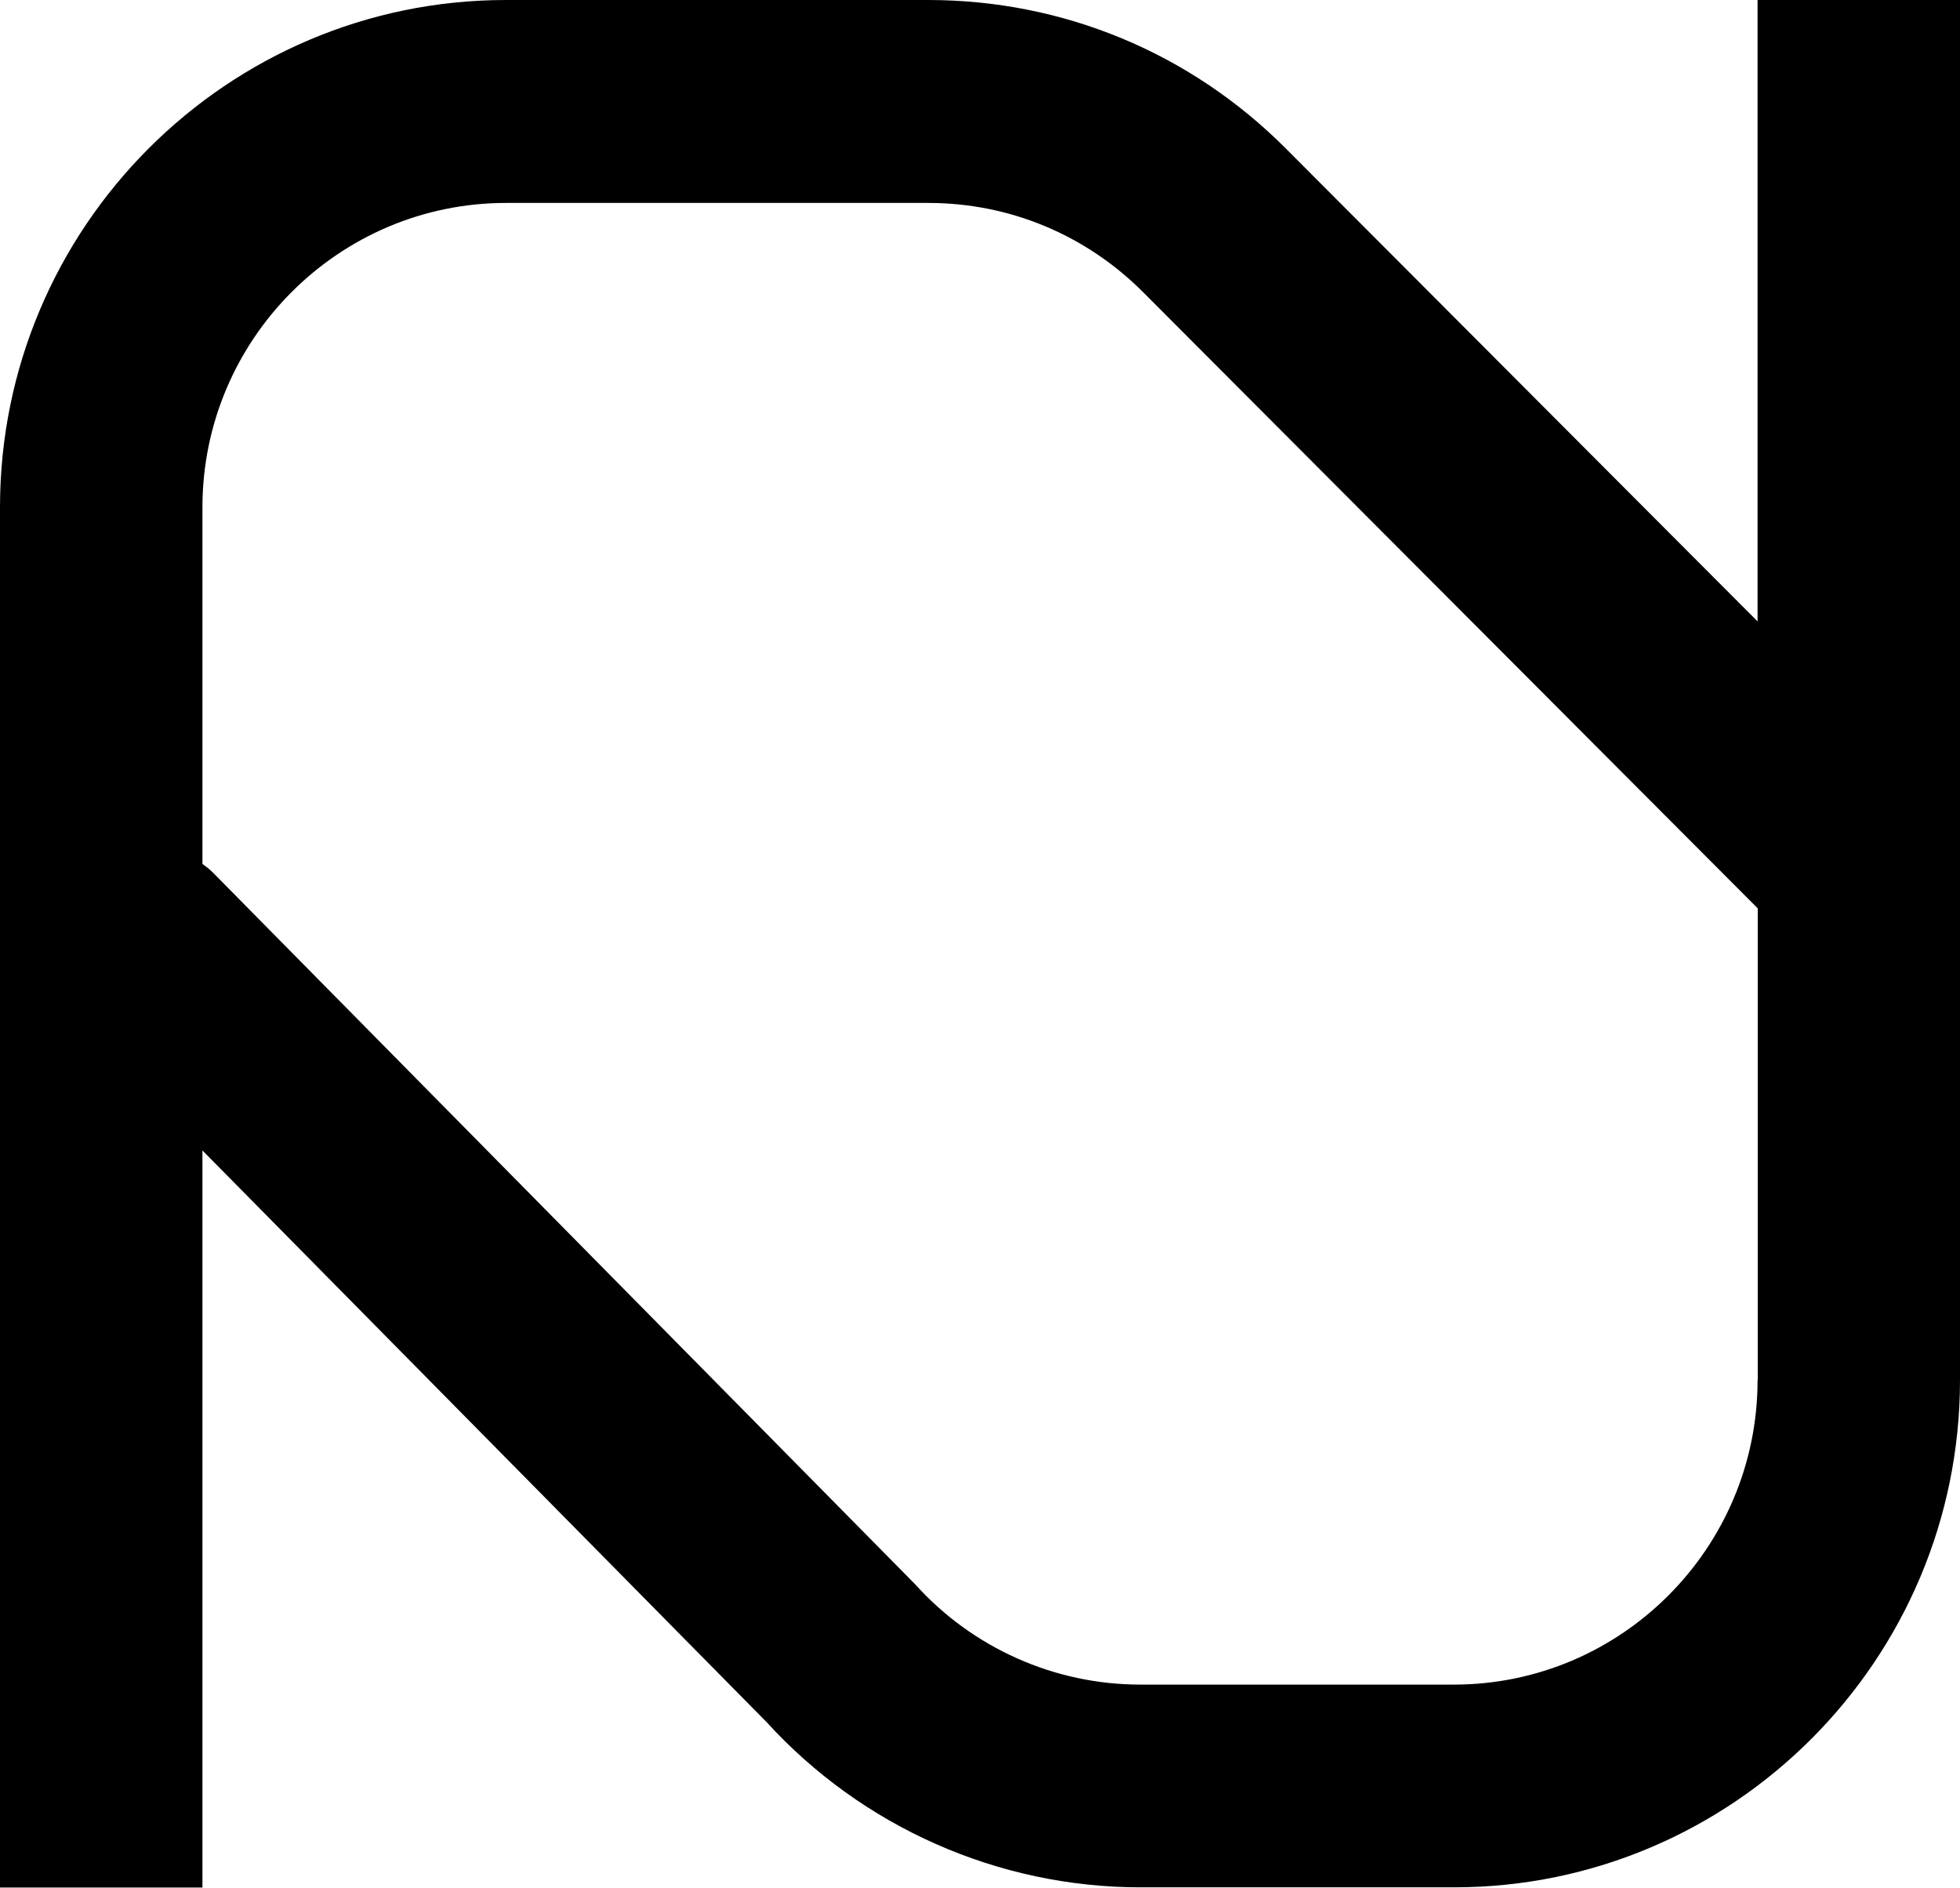
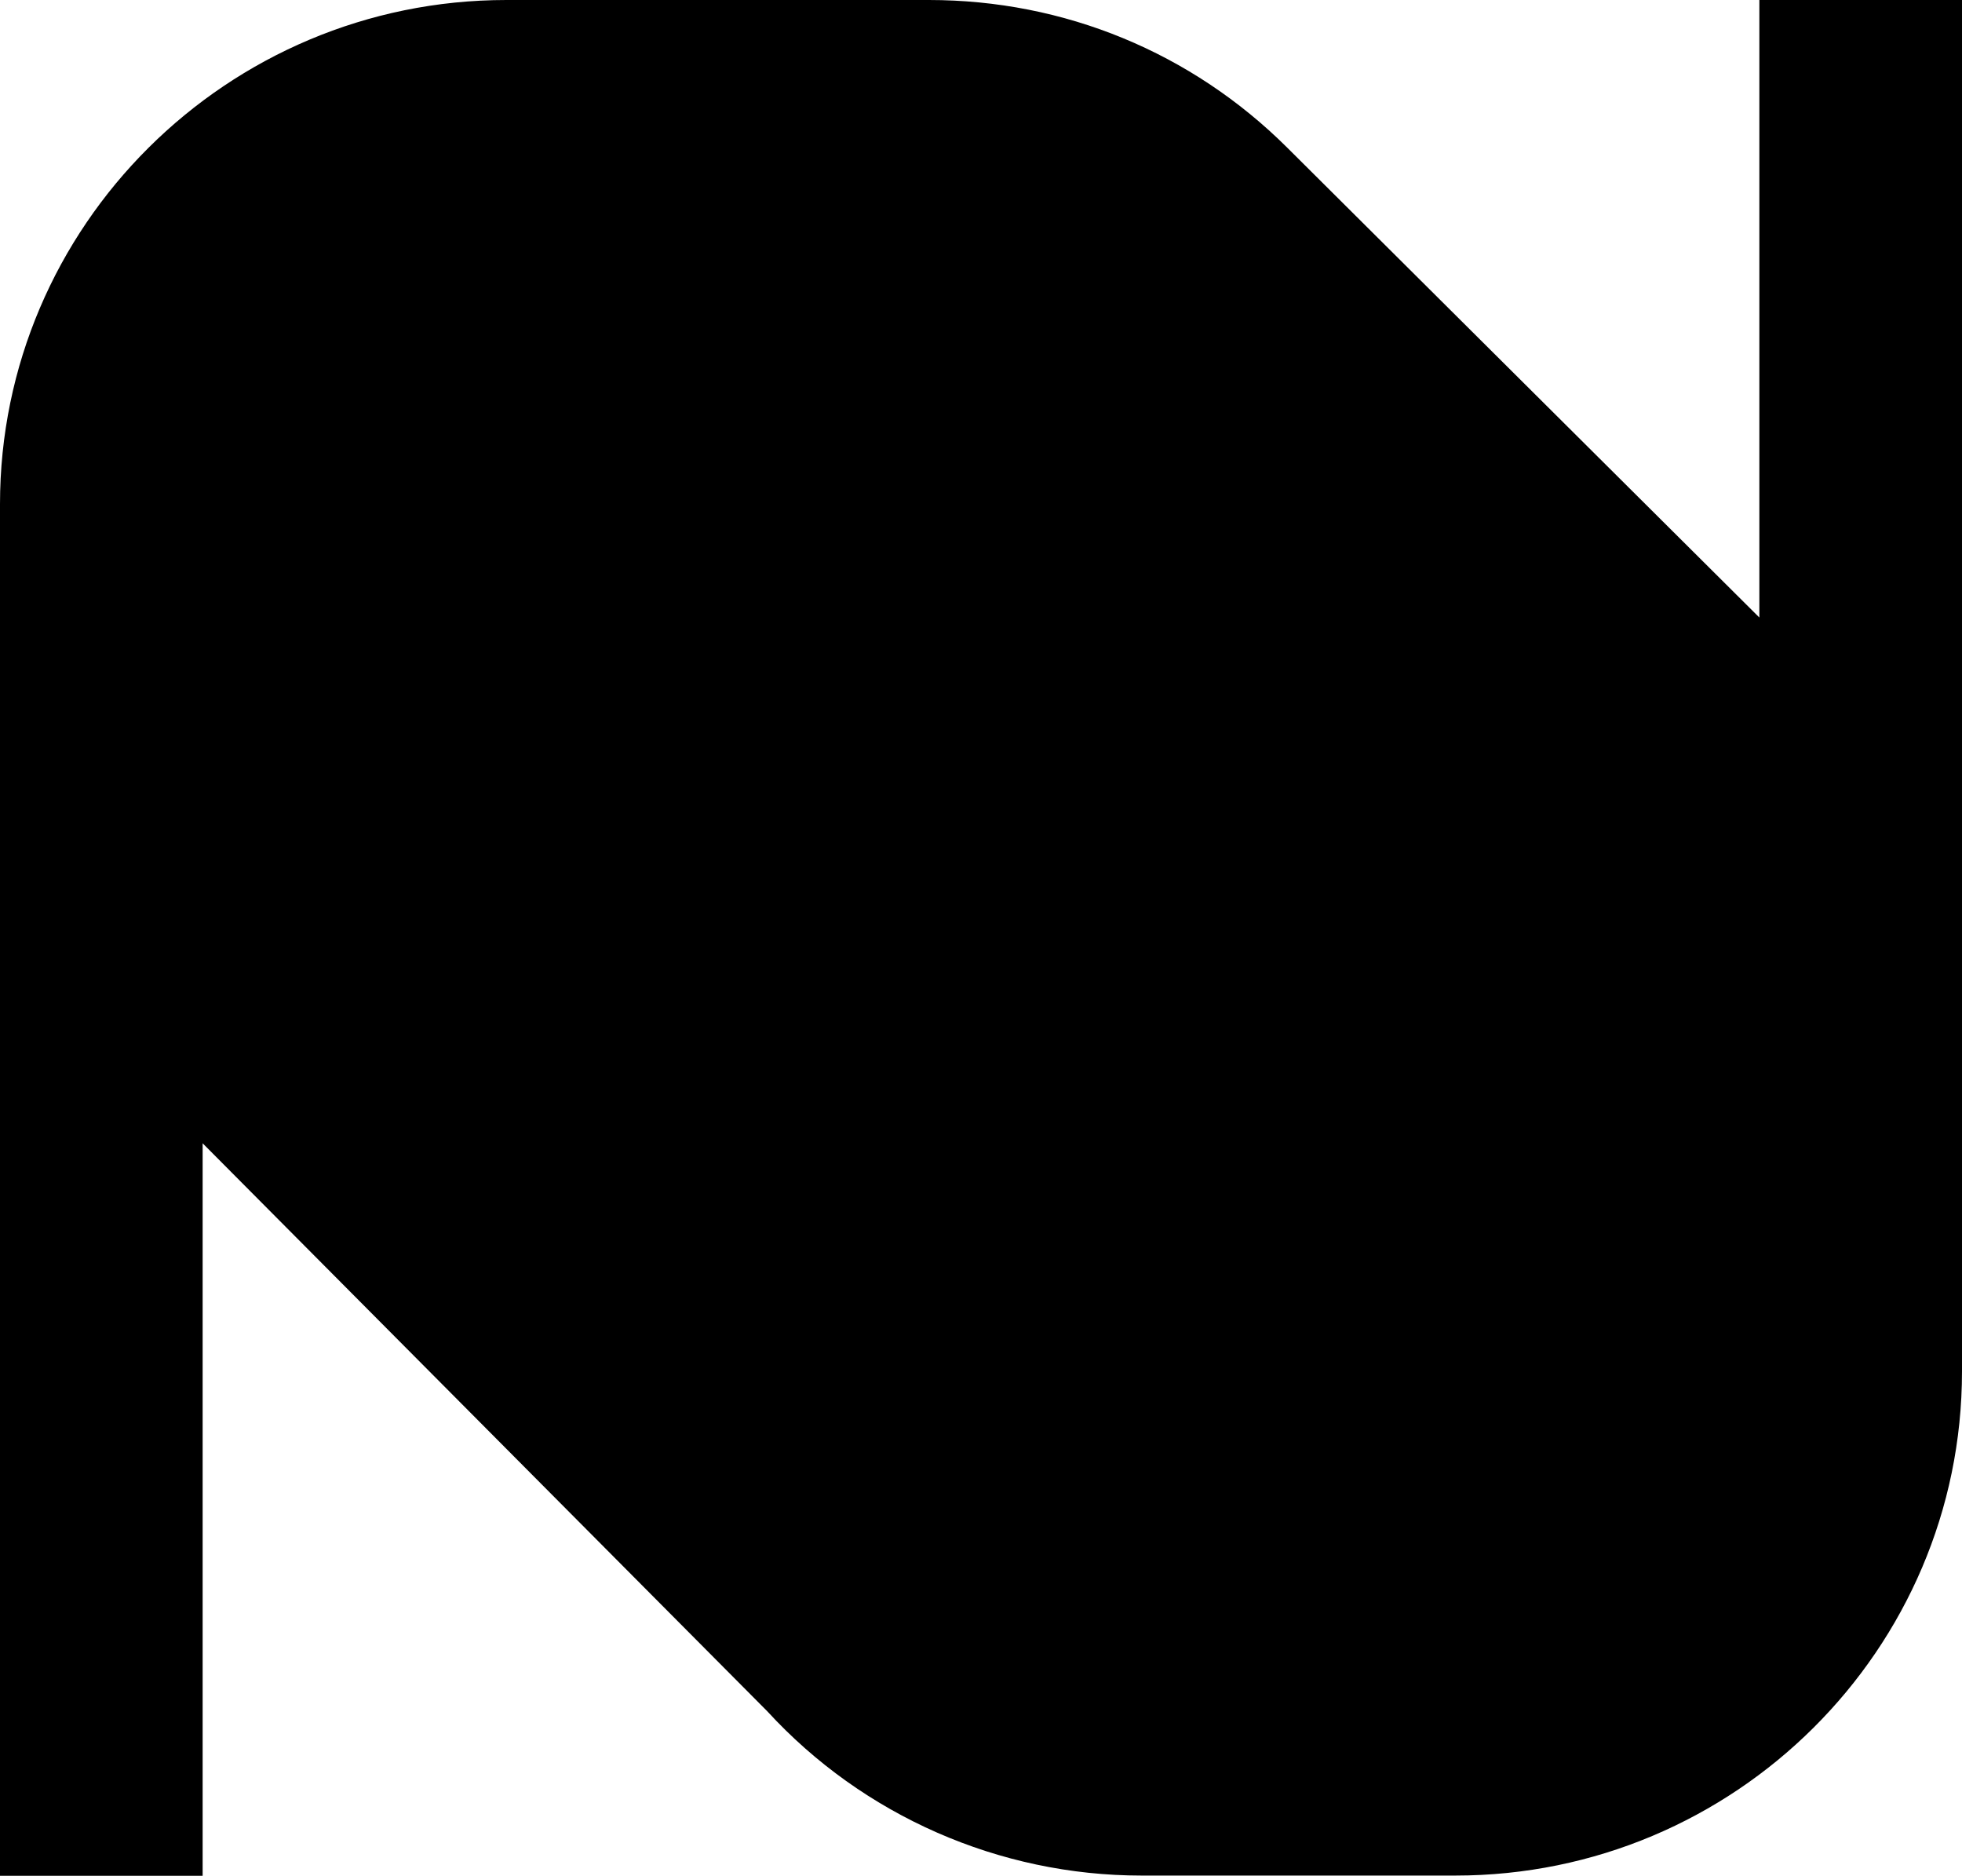
- <svg xmlns="http://www.w3.org/2000/svg" width="81" height="78" viewBox="0 0 81 78" fill="none">
-   <path d="M72.634 0V25.678L53.141 6.139C49.192 2.18 43.938 0 38.358 0H20.915C9.378 0 0 9.401 0 20.965V78H8.366V47.541L31.674 71.157C35.631 75.501 41.253 77.992 47.126 77.992H60.085C71.622 77.992 81 68.591 81 57.026V0H72.634ZM72.634 57.035C72.634 63.97 67.004 69.614 60.085 69.614H47.126C43.579 69.614 40.191 68.104 37.815 65.463L8.793 36.052C8.659 35.918 8.517 35.809 8.366 35.7V20.965C8.366 14.03 13.996 8.386 20.915 8.386H38.358C41.713 8.386 44.859 9.694 47.235 12.068L72.642 37.537V57.035H72.634Z" fill="black" />
+ <svg xmlns="http://www.w3.org/2000/svg" width="272" height="260" viewBox="0 0 272 260" fill="none">
+   <path d="M243.907 0V85.595L178.449 20.462C165.189 7.268 147.546 0 128.78 0H70.205C31.493 0 0 31.336 0 69.885V260H28.093V158.471L106.362 237.19C119.65 251.67 138.528 259.972 158.25 259.972H201.767C240.507 259.972 272 228.636 272 190.087V0H243.907Z" fill="black" />
</svg>
